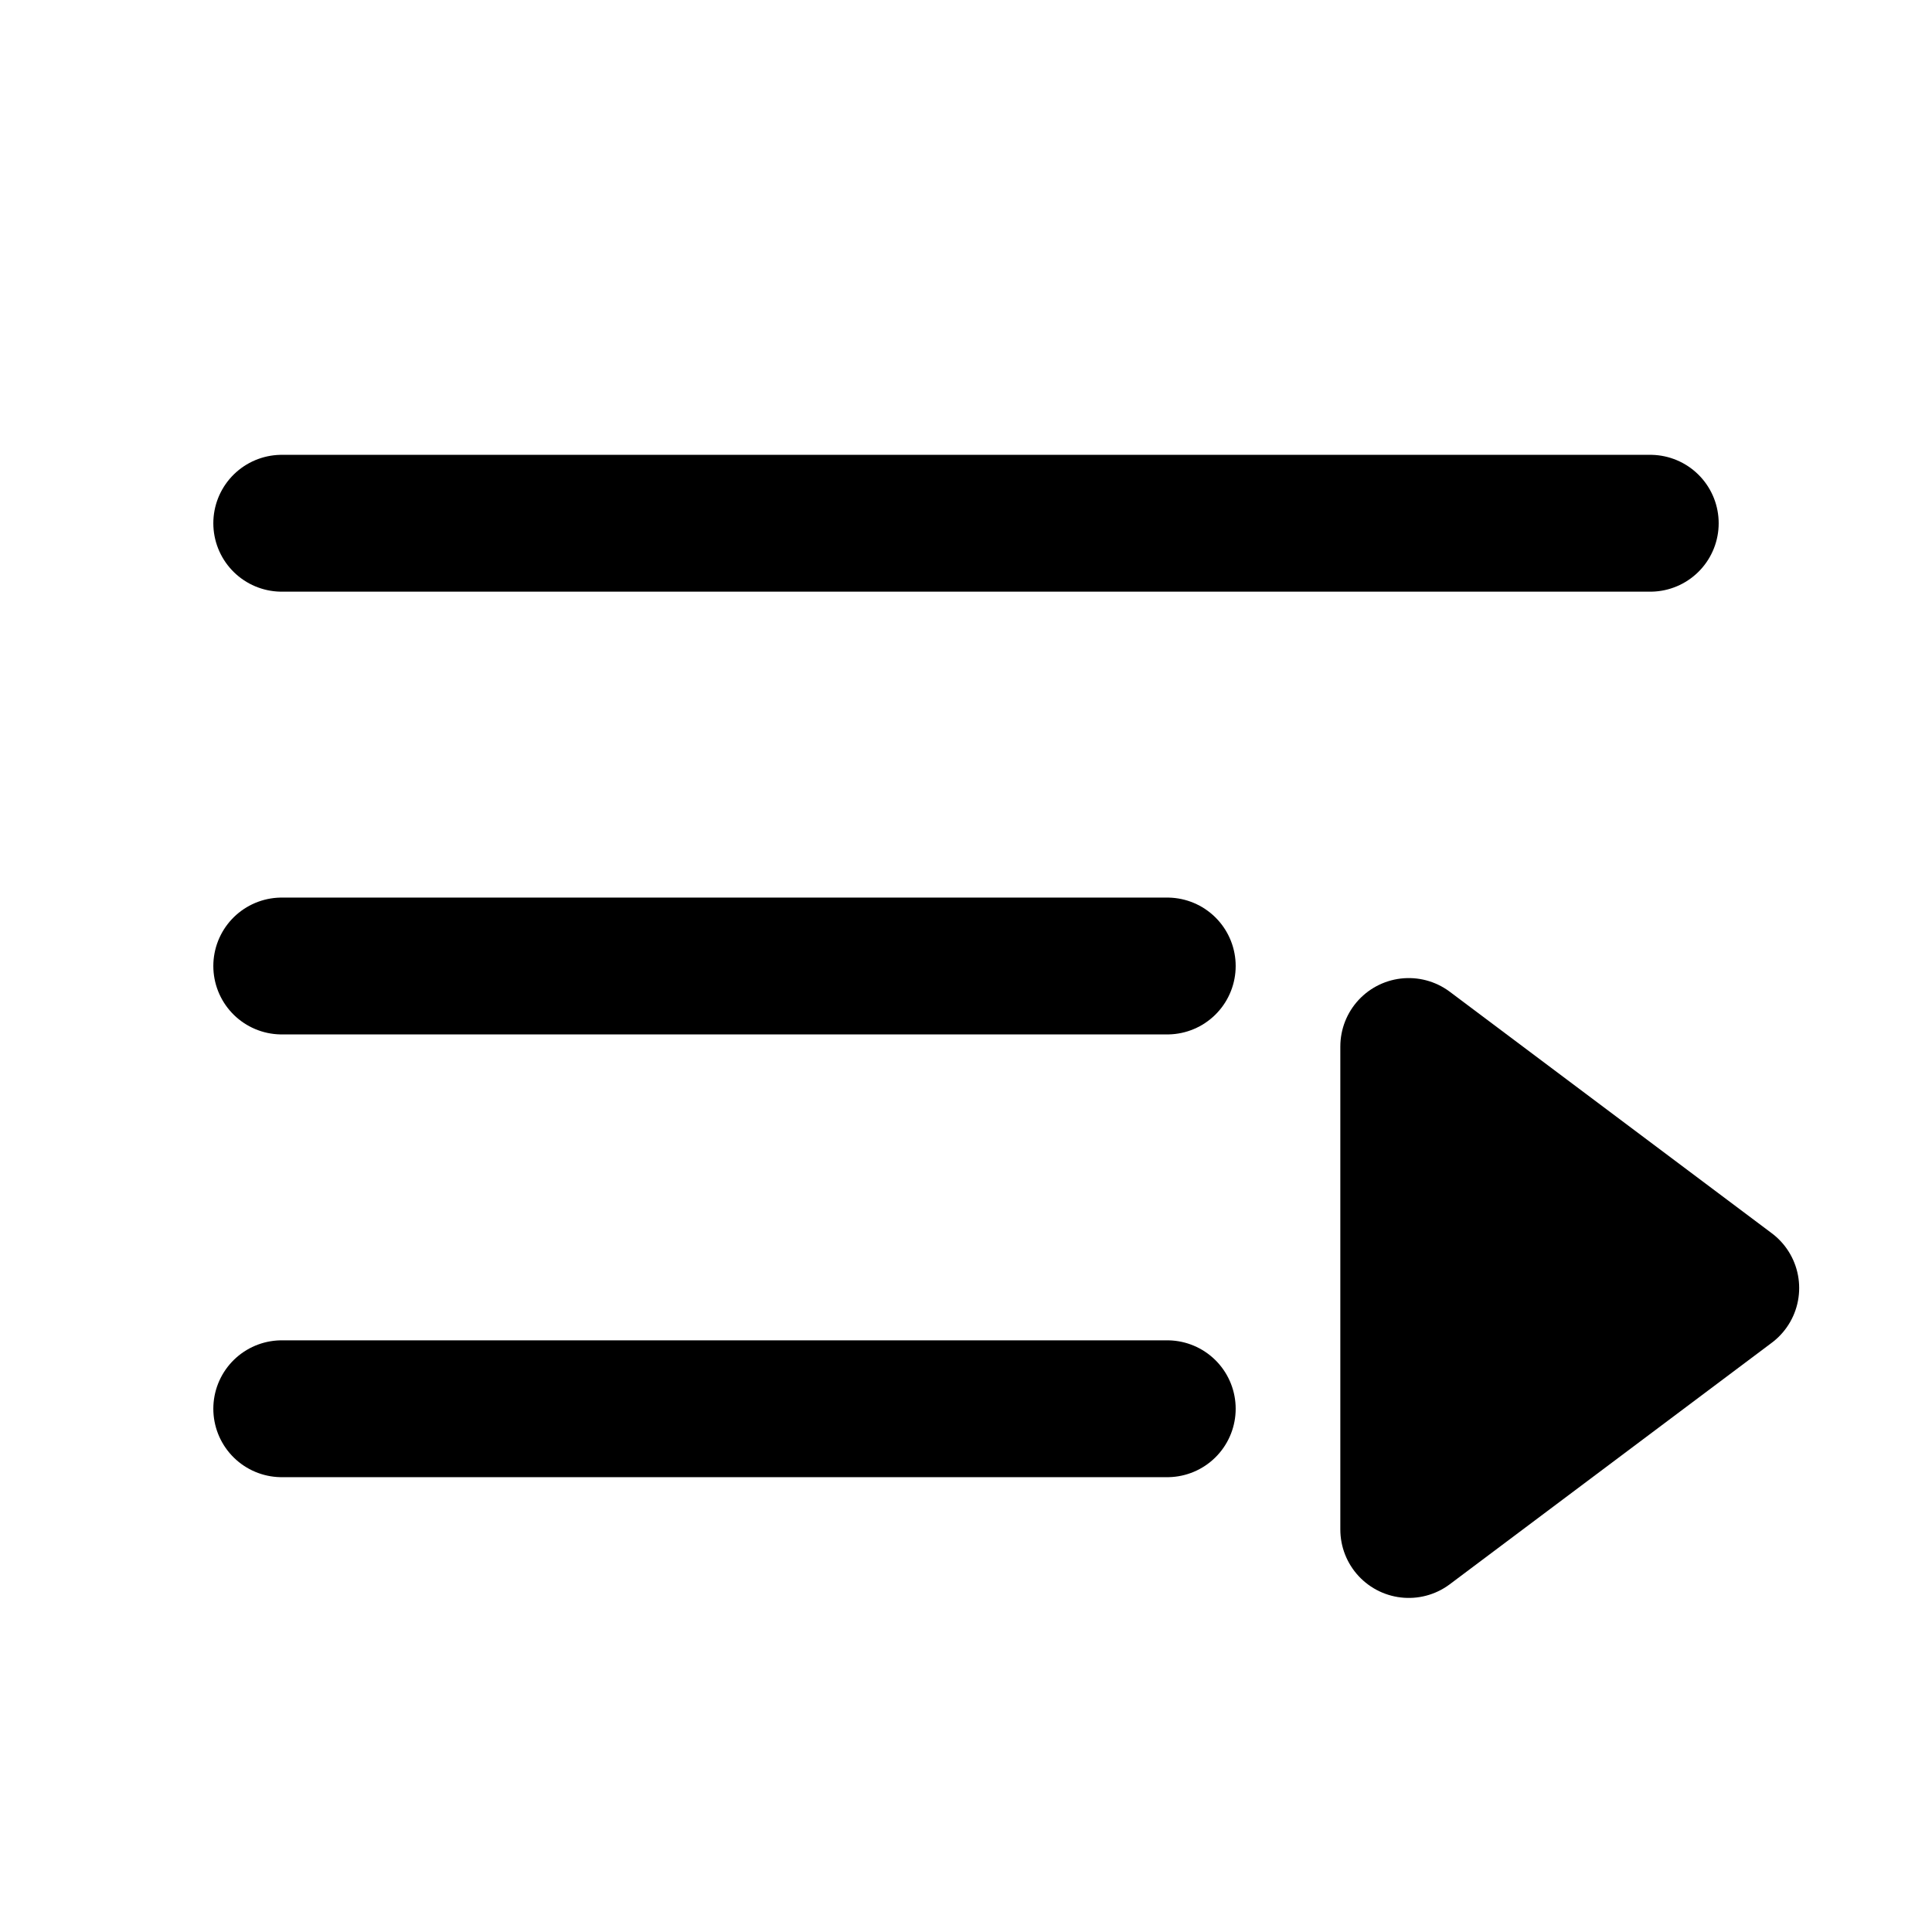
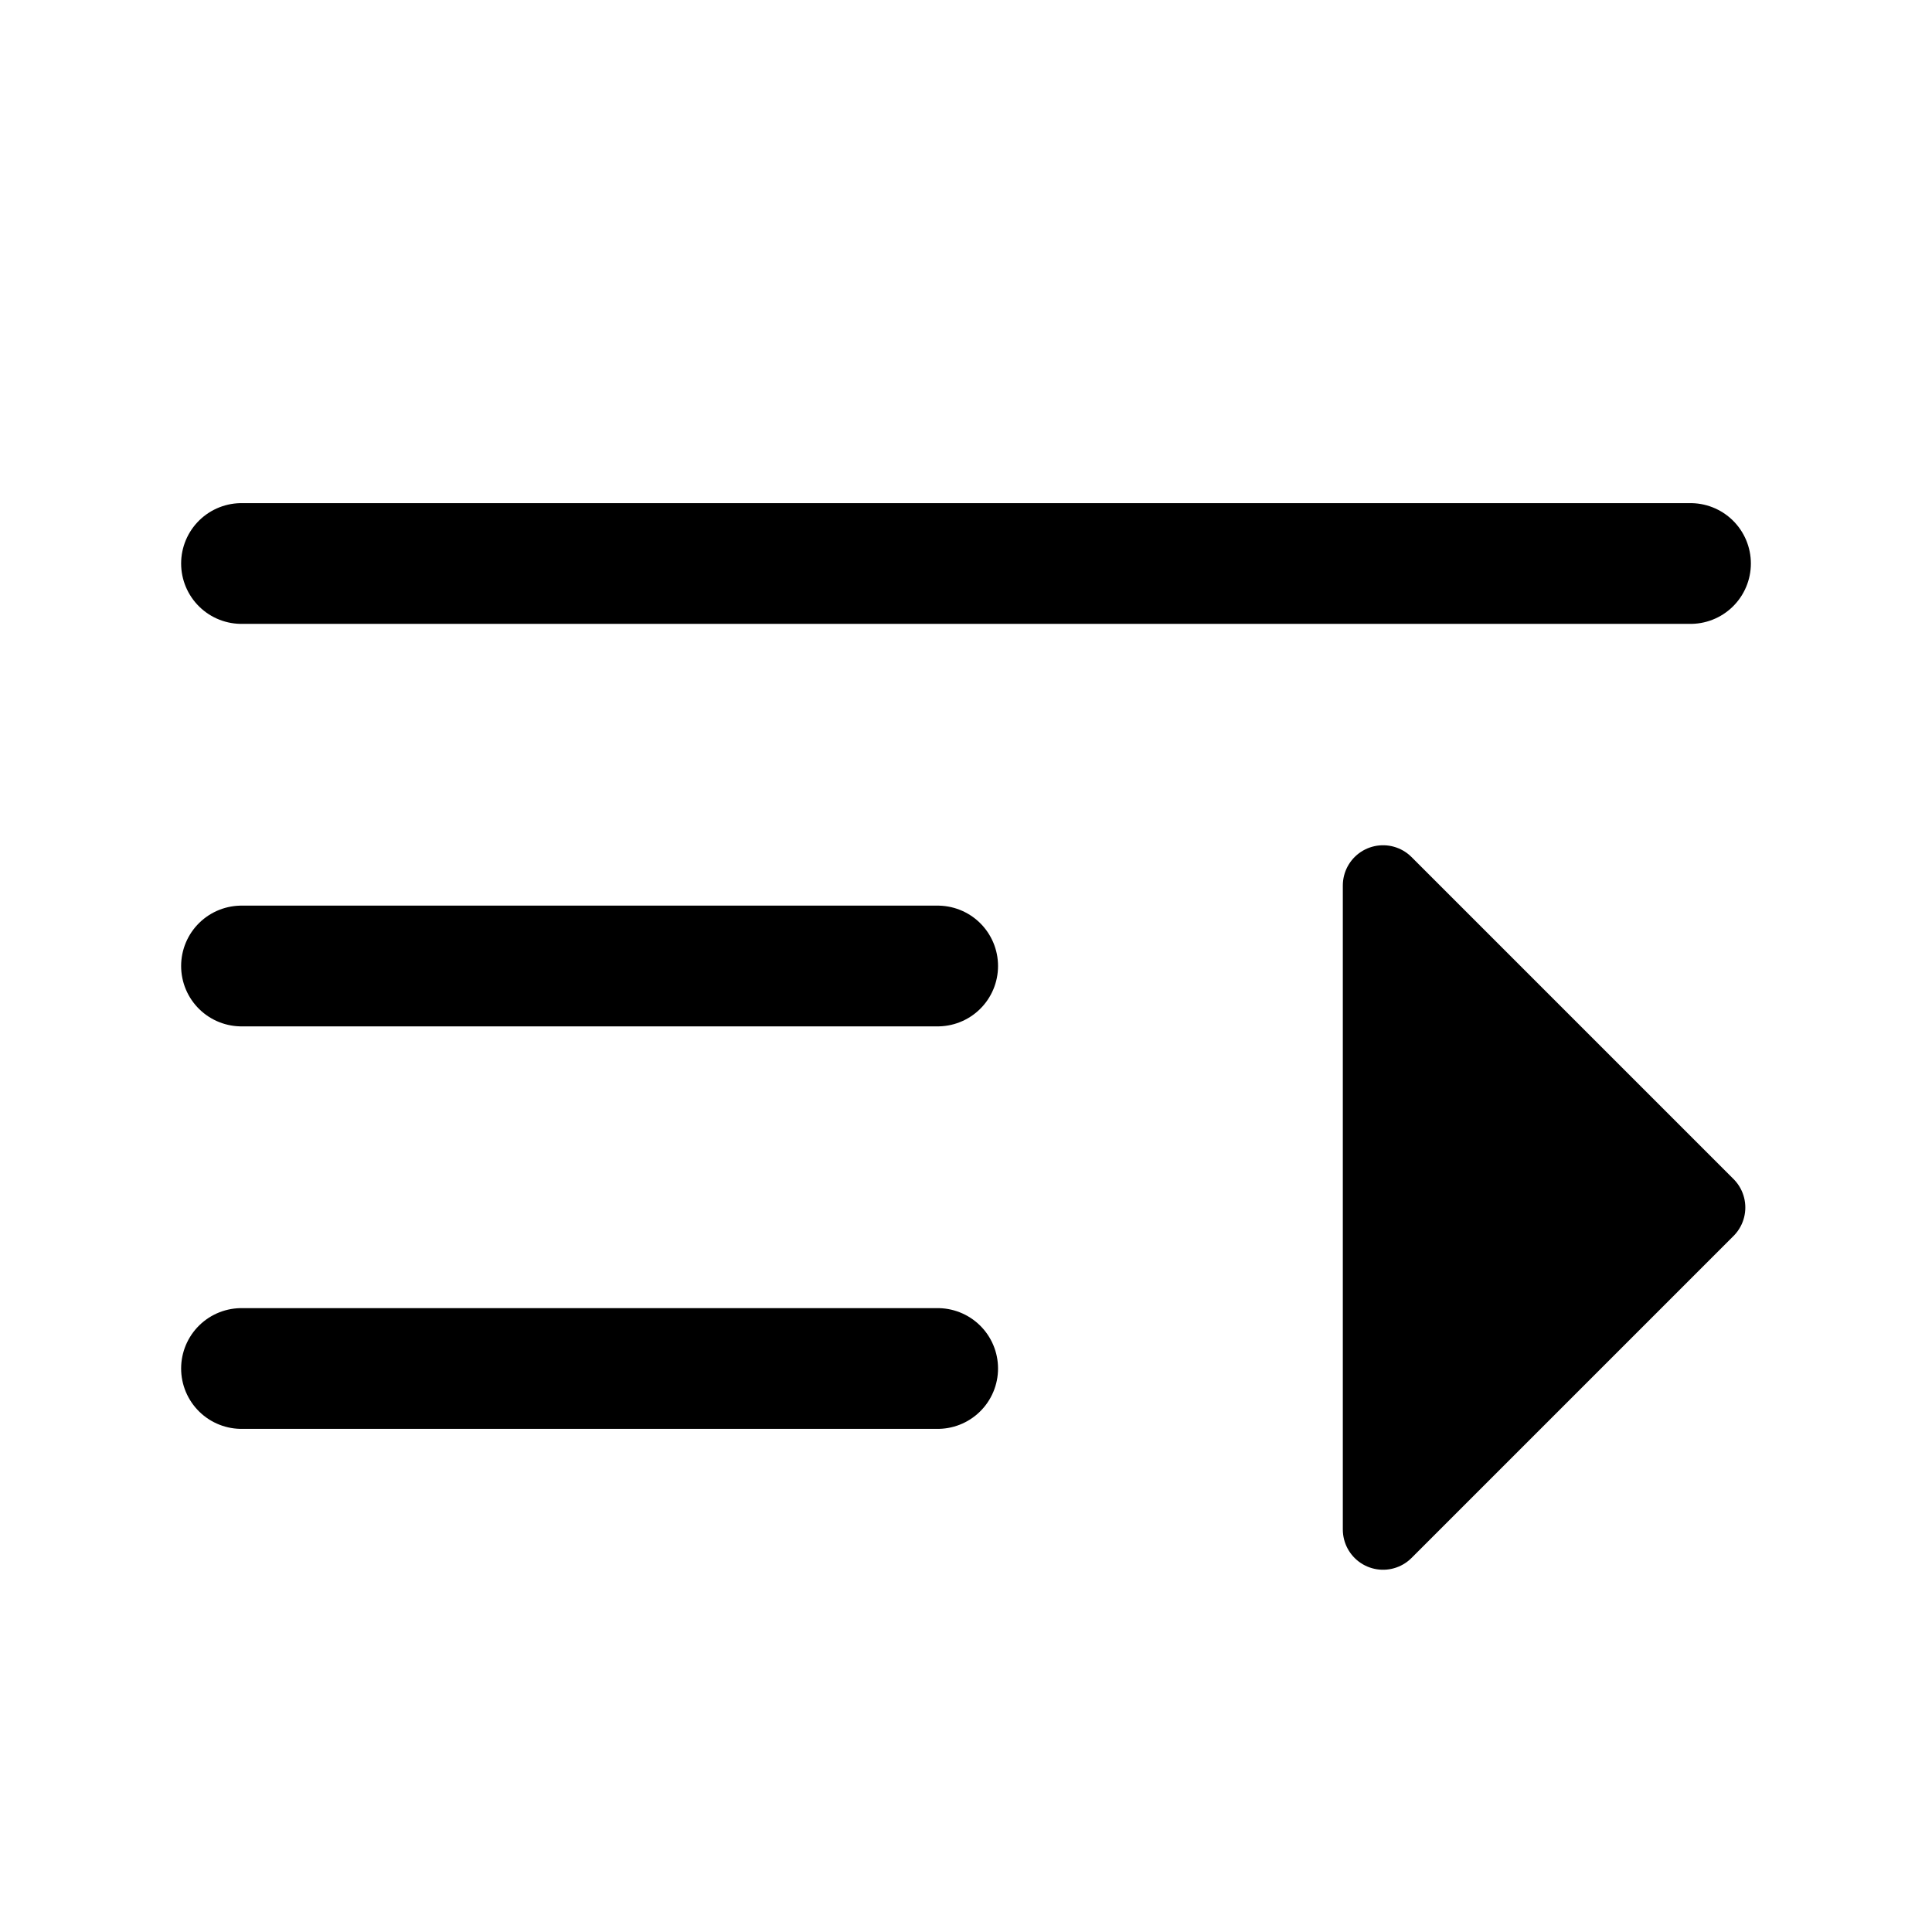
- <svg xmlns="http://www.w3.org/2000/svg" width="24" height="24" viewBox="0 0 24 24" fill="none" stroke="#000" stroke-width="1.7" stroke-linecap="round" stroke-linejoin="round">
-   <path d="M3.5 6.5h17M3.5 12h11M3.5 17.5h11" />
-   <path d="M17.5 13v6l4-3z" fill="#000" />
+ <svg xmlns="http://www.w3.org/2000/svg" width="24" height="24" viewBox="0 0 24 24" fill="none">
+   <path d="M3 12H11.648" stroke="#000" stroke-width="1.5" stroke-linecap="round" stroke-linejoin="round" />
+   <path d="M3 17H11.648" stroke="#000" stroke-width="1.5" stroke-linecap="round" stroke-linejoin="round" />
+   <path d="M3 7H21" stroke="#000" stroke-width="1.5" stroke-linecap="round" stroke-linejoin="round" />
+   <path d="M17.181 19V11L21.181 15L17.181 19Z" fill="#000" stroke="#000" stroke-linejoin="round" />
</svg>
